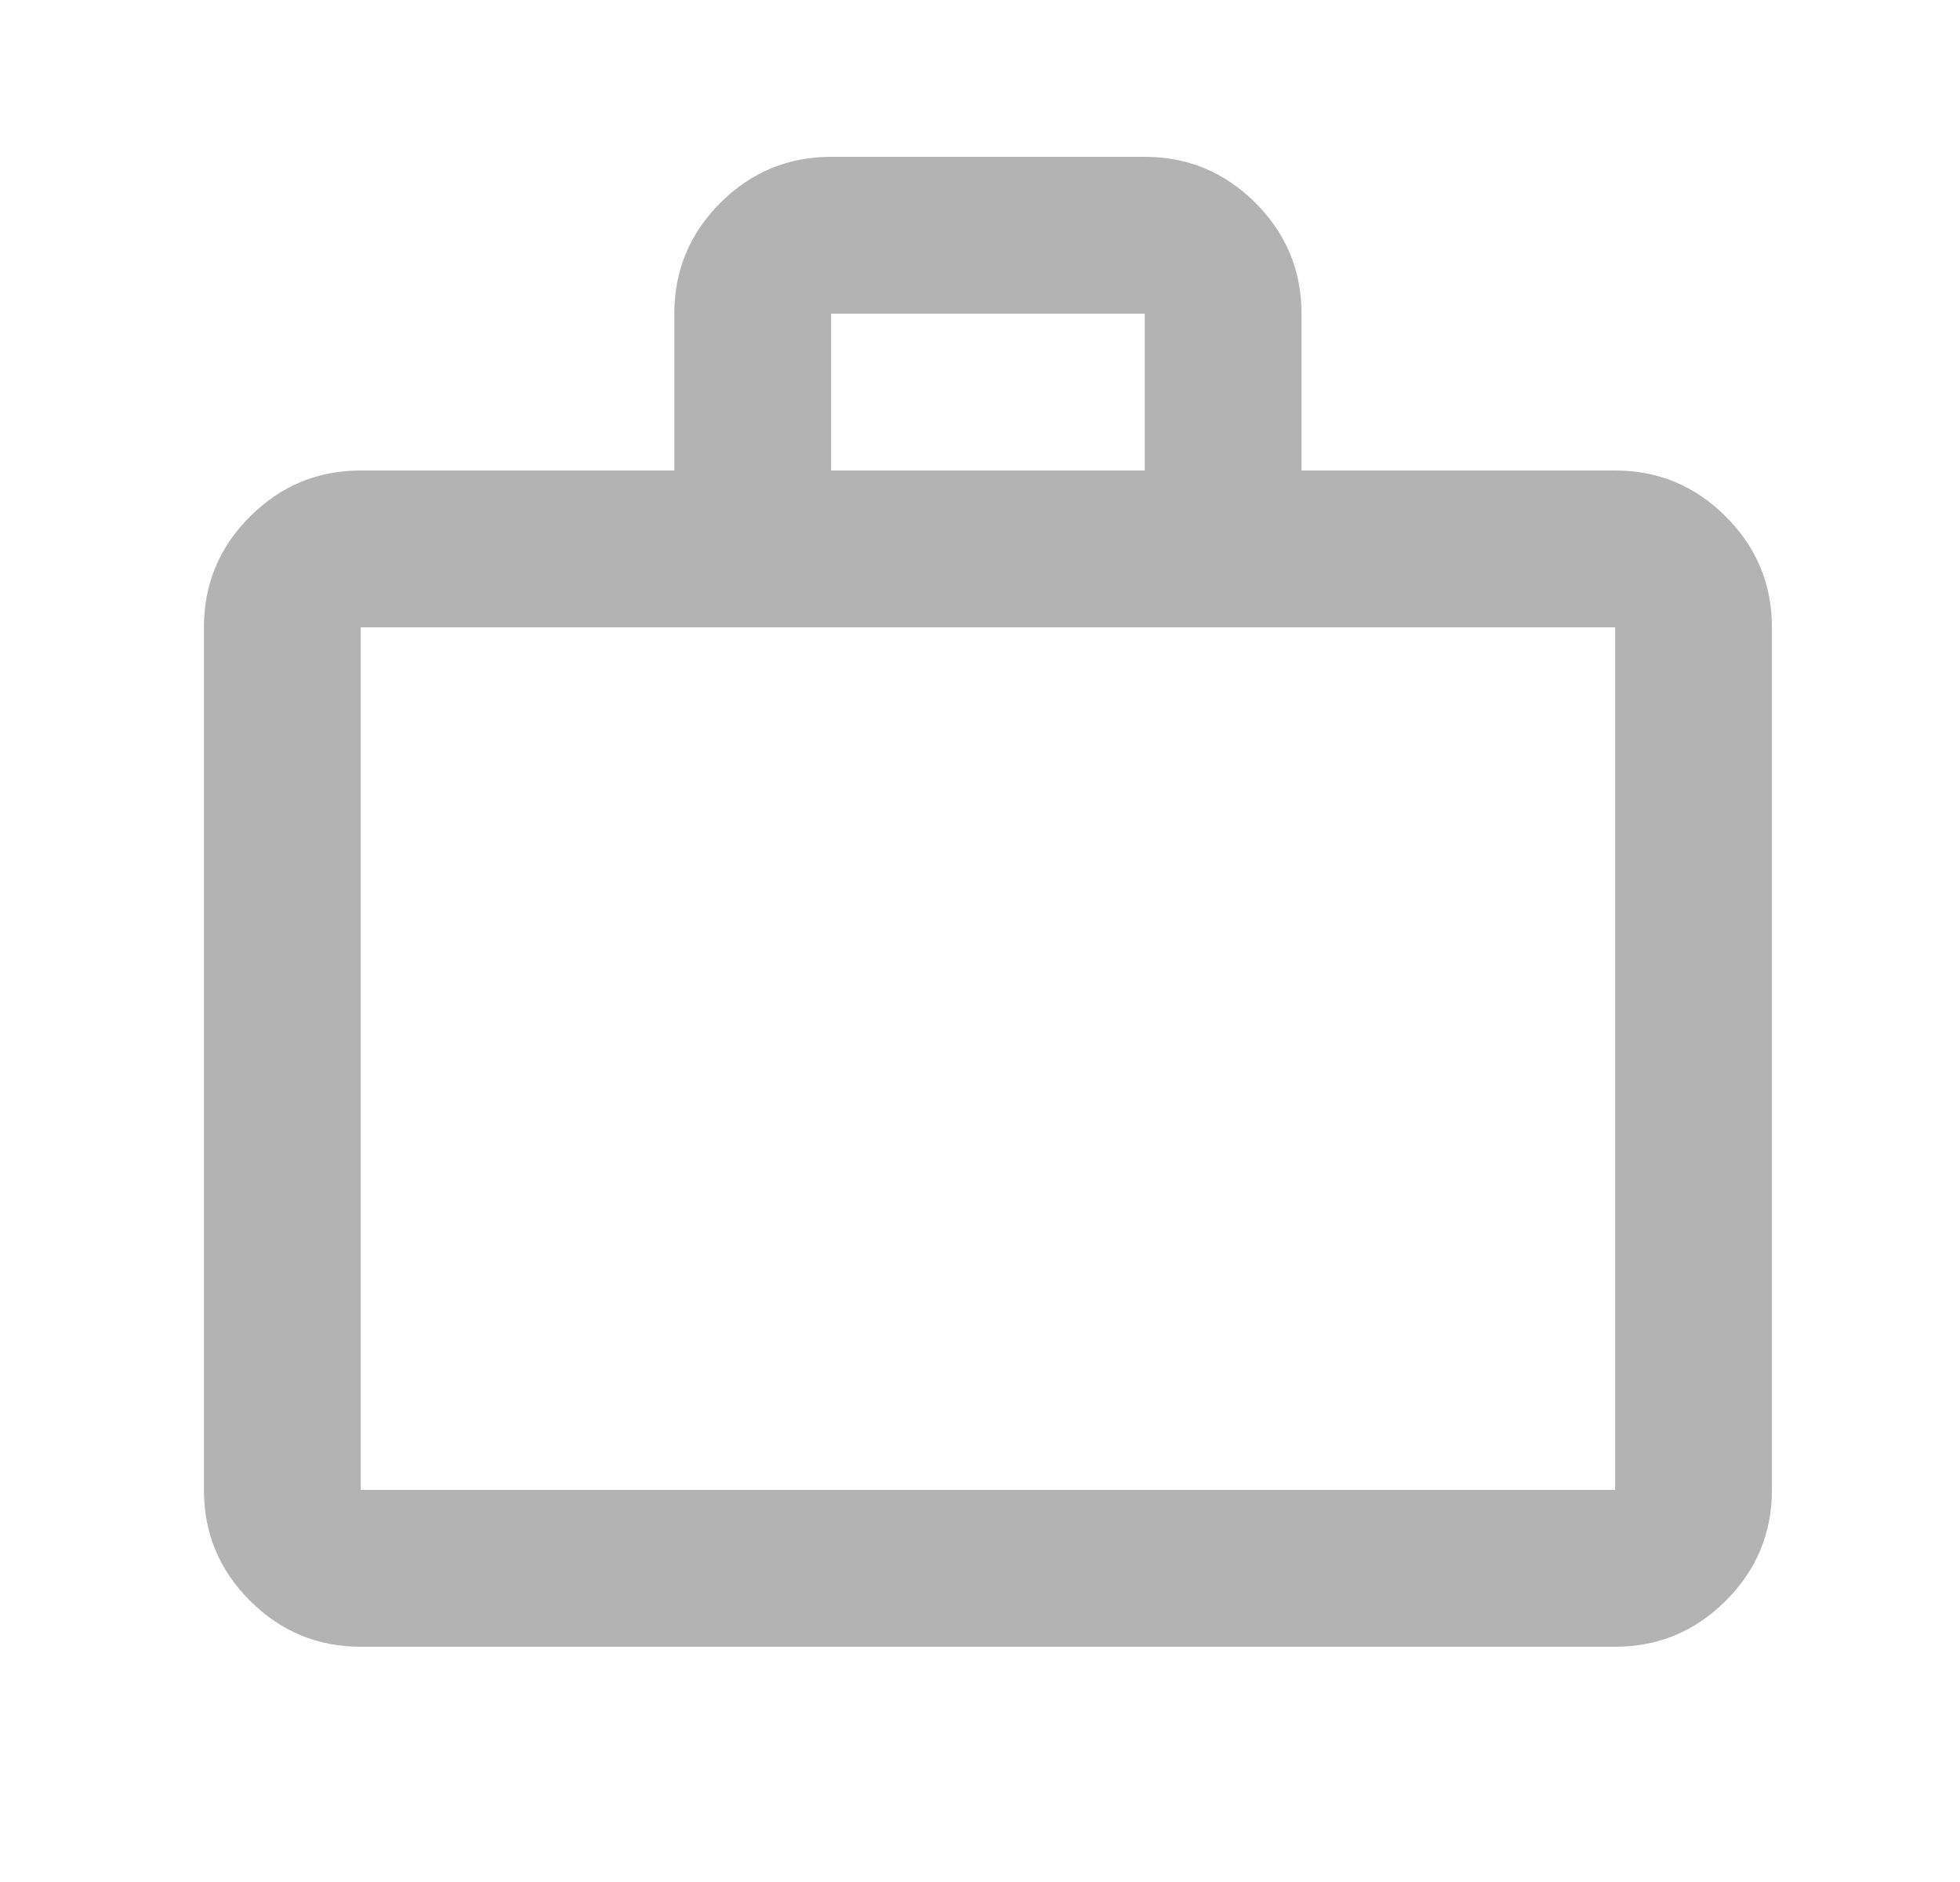
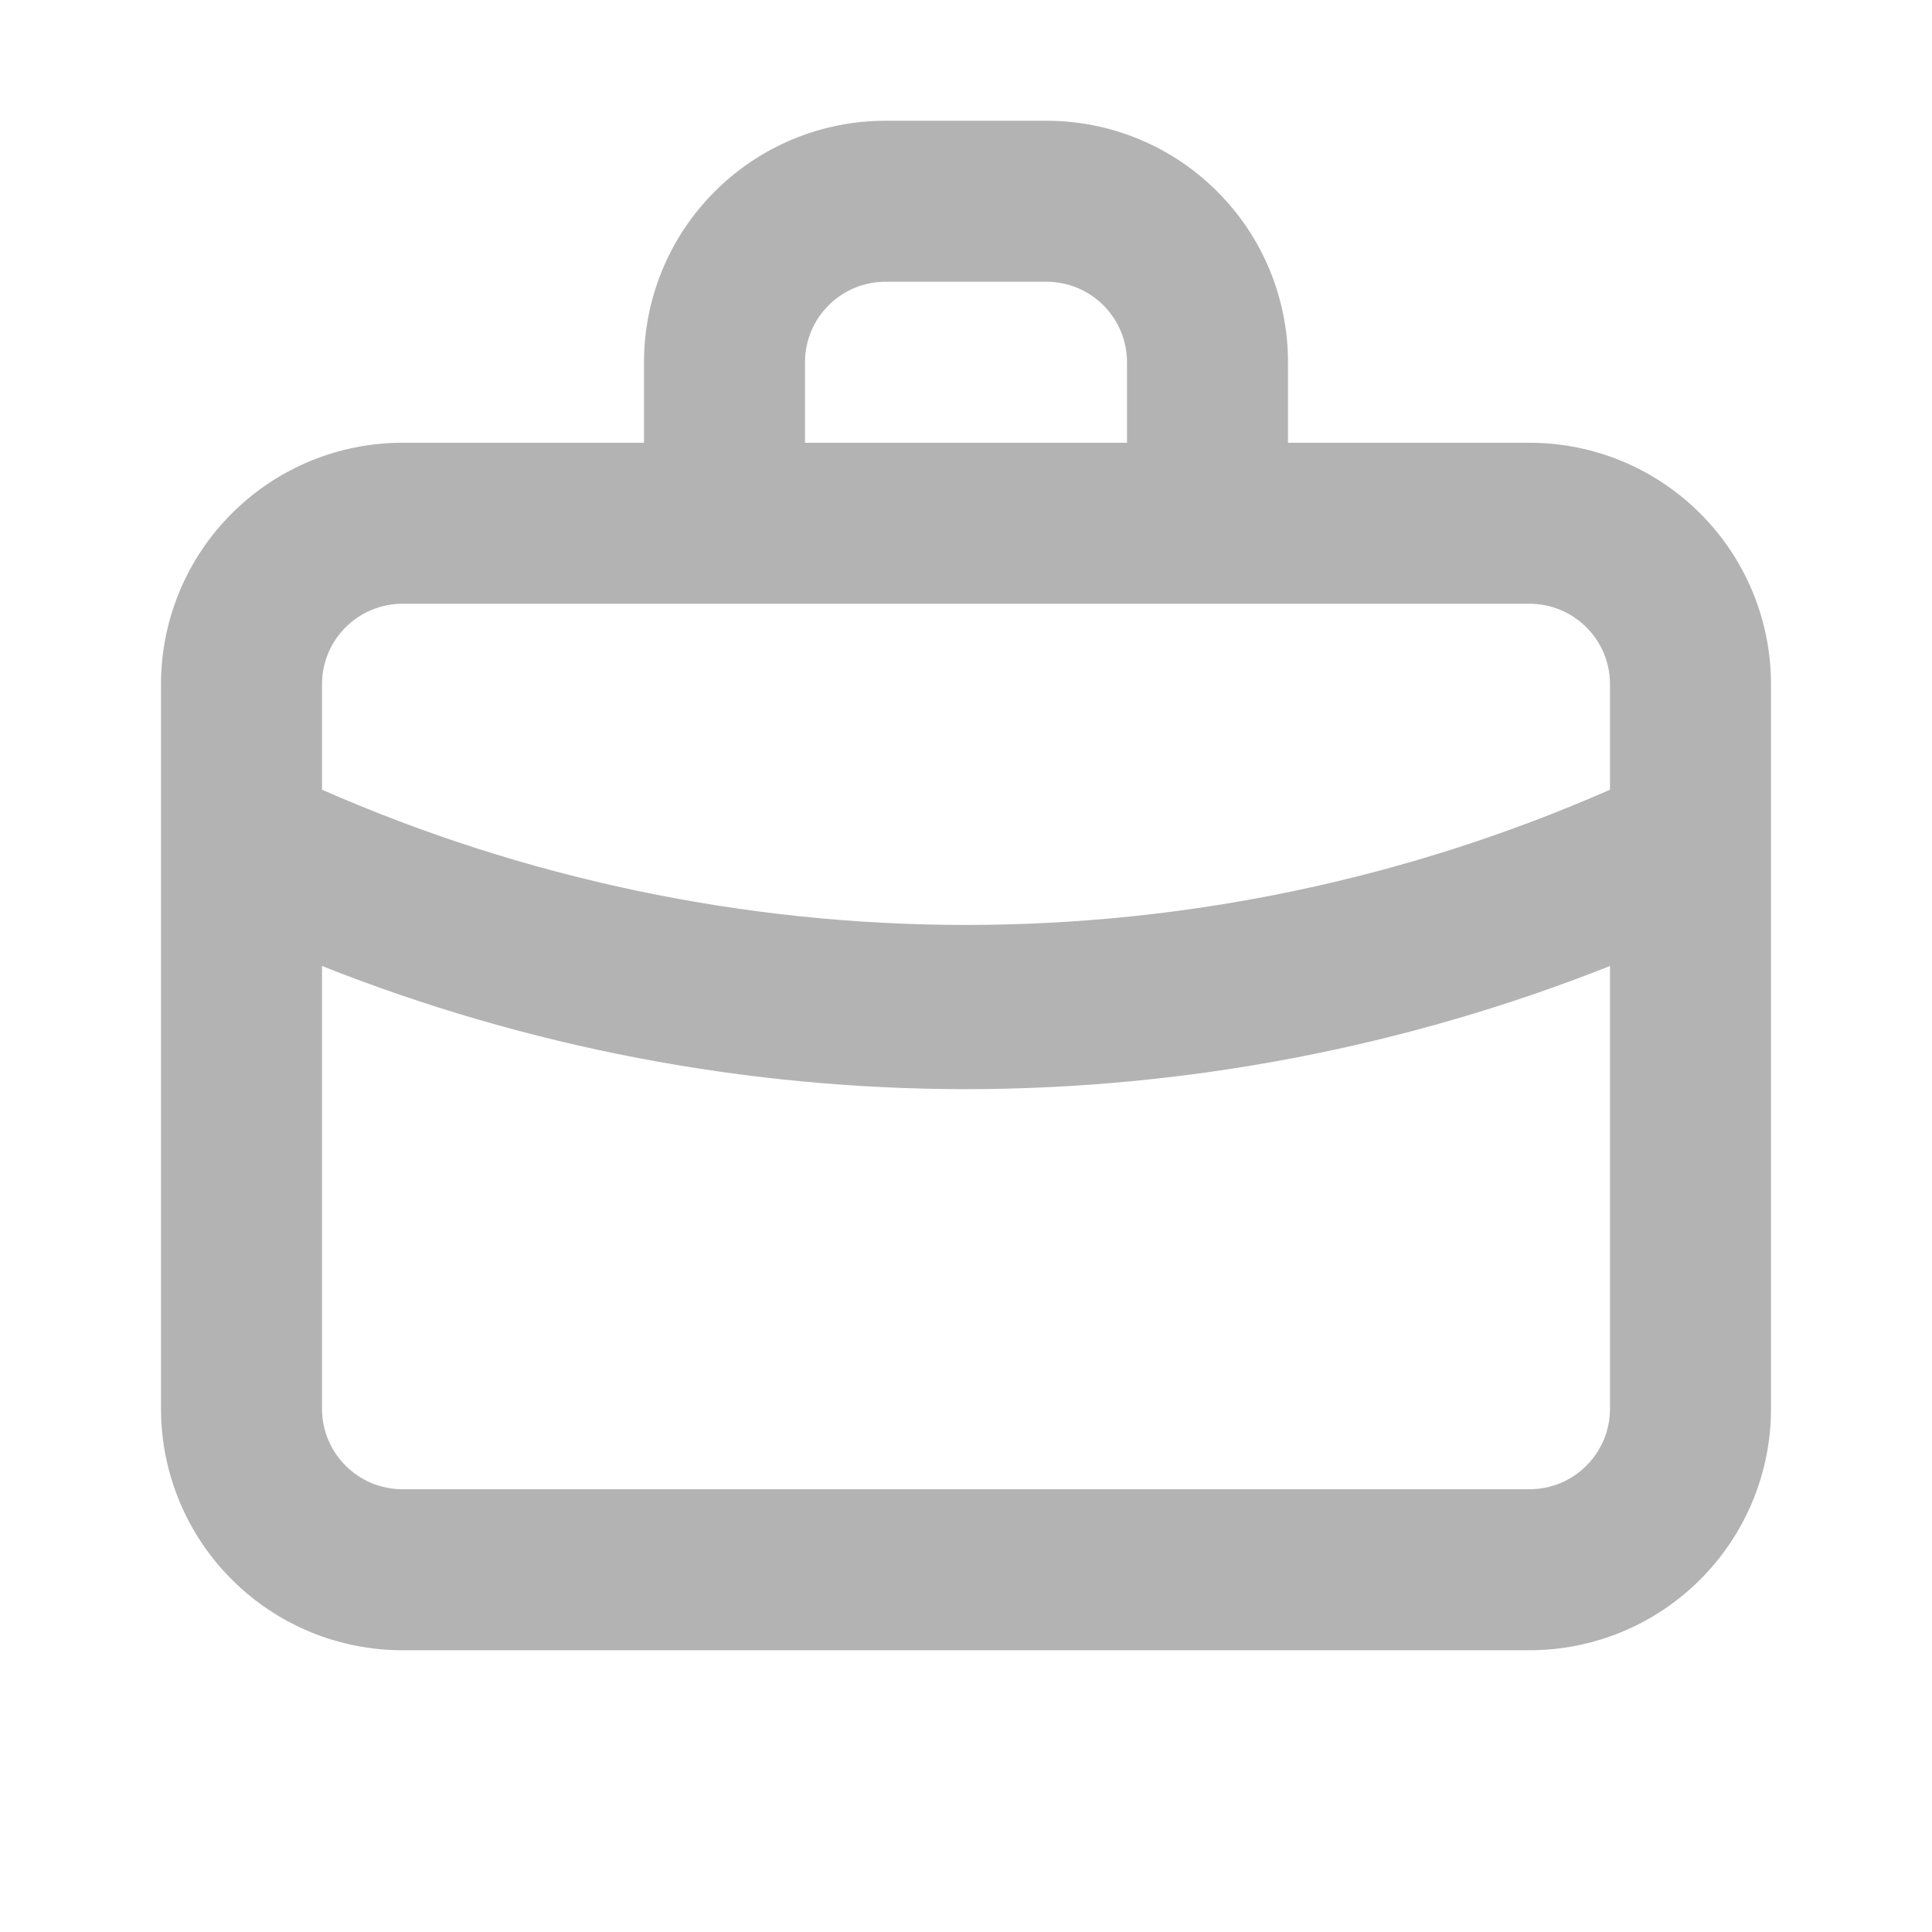
- <svg xmlns="http://www.w3.org/2000/svg" width="25" height="24" viewBox="0 0 25 24" fill="none">
-   <mask id="mask0_2057_15018" style="mask-type:alpha" maskUnits="userSpaceOnUse" x="0" y="0" width="25" height="24">
-     <rect x="0.601" width="24" height="24" fill="#B1B1B1" />
-   </mask>
-   <g mask="url(#mask0_2057_15018)">
-     <path d="M4.601 21C4.051 21 3.58 20.804 3.188 20.413C2.796 20.021 2.601 19.55 2.601 19V8C2.601 7.45 2.796 6.979 3.188 6.588C3.58 6.196 4.051 6 4.601 6H8.601V4C8.601 3.45 8.796 2.979 9.188 2.587C9.58 2.196 10.051 2 10.601 2H14.601C15.151 2 15.621 2.196 16.013 2.587C16.405 2.979 16.601 3.45 16.601 4V6H20.601C21.151 6 21.621 6.196 22.013 6.588C22.405 6.979 22.601 7.45 22.601 8V19C22.601 19.55 22.405 20.021 22.013 20.413C21.621 20.804 21.151 21 20.601 21H4.601ZM4.601 19H20.601V8H4.601V19ZM10.601 6H14.601V4H10.601V6Z" fill="#B3B3B3" />
-   </g>
+ <svg xmlns="http://www.w3.org/2000/svg" width="24" height="24" viewBox="0 0 24 24" fill="none">
+   <path d="M19 5.5H16V4.5C16 3.704 15.684 2.941 15.121 2.379C14.559 1.816 13.796 1.5 13 1.5H11C10.204 1.5 9.441 1.816 8.879 2.379C8.316 2.941 8 3.704 8 4.5V5.5H5C4.204 5.5 3.441 5.816 2.879 6.379C2.316 6.941 2 7.704 2 8.5V17.5C2 18.296 2.316 19.059 2.879 19.621C3.441 20.184 4.204 20.5 5 20.5H19C19.796 20.5 20.559 20.184 21.121 19.621C21.684 19.059 22 18.296 22 17.5V8.5C22 7.704 21.684 6.941 21.121 6.379C20.559 5.816 19.796 5.5 19 5.5ZM10 4.5C10 4.235 10.105 3.98 10.293 3.793C10.48 3.605 10.735 3.5 11 3.5H13C13.265 3.5 13.52 3.605 13.707 3.793C13.895 3.98 14 4.235 14 4.5V5.5H10V4.5ZM20 17.5C20 17.765 19.895 18.02 19.707 18.207C19.52 18.395 19.265 18.5 19 18.5H5C4.735 18.5 4.48 18.395 4.293 18.207C4.105 18.02 4 17.765 4 17.5V12C6.546 13.01 9.261 13.529 12 13.53C14.739 13.528 17.453 13.009 20 12V17.5ZM20 9.81C17.478 10.918 14.754 11.49 12 11.49C9.246 11.49 6.522 10.918 4 9.81V8.5C4 8.235 4.105 7.98 4.293 7.793C4.48 7.605 4.735 7.5 5 7.5H19C19.265 7.5 19.52 7.605 19.707 7.793C19.895 7.98 20 8.235 20 8.5V9.81Z" fill="#B3B3B3" />
</svg>
